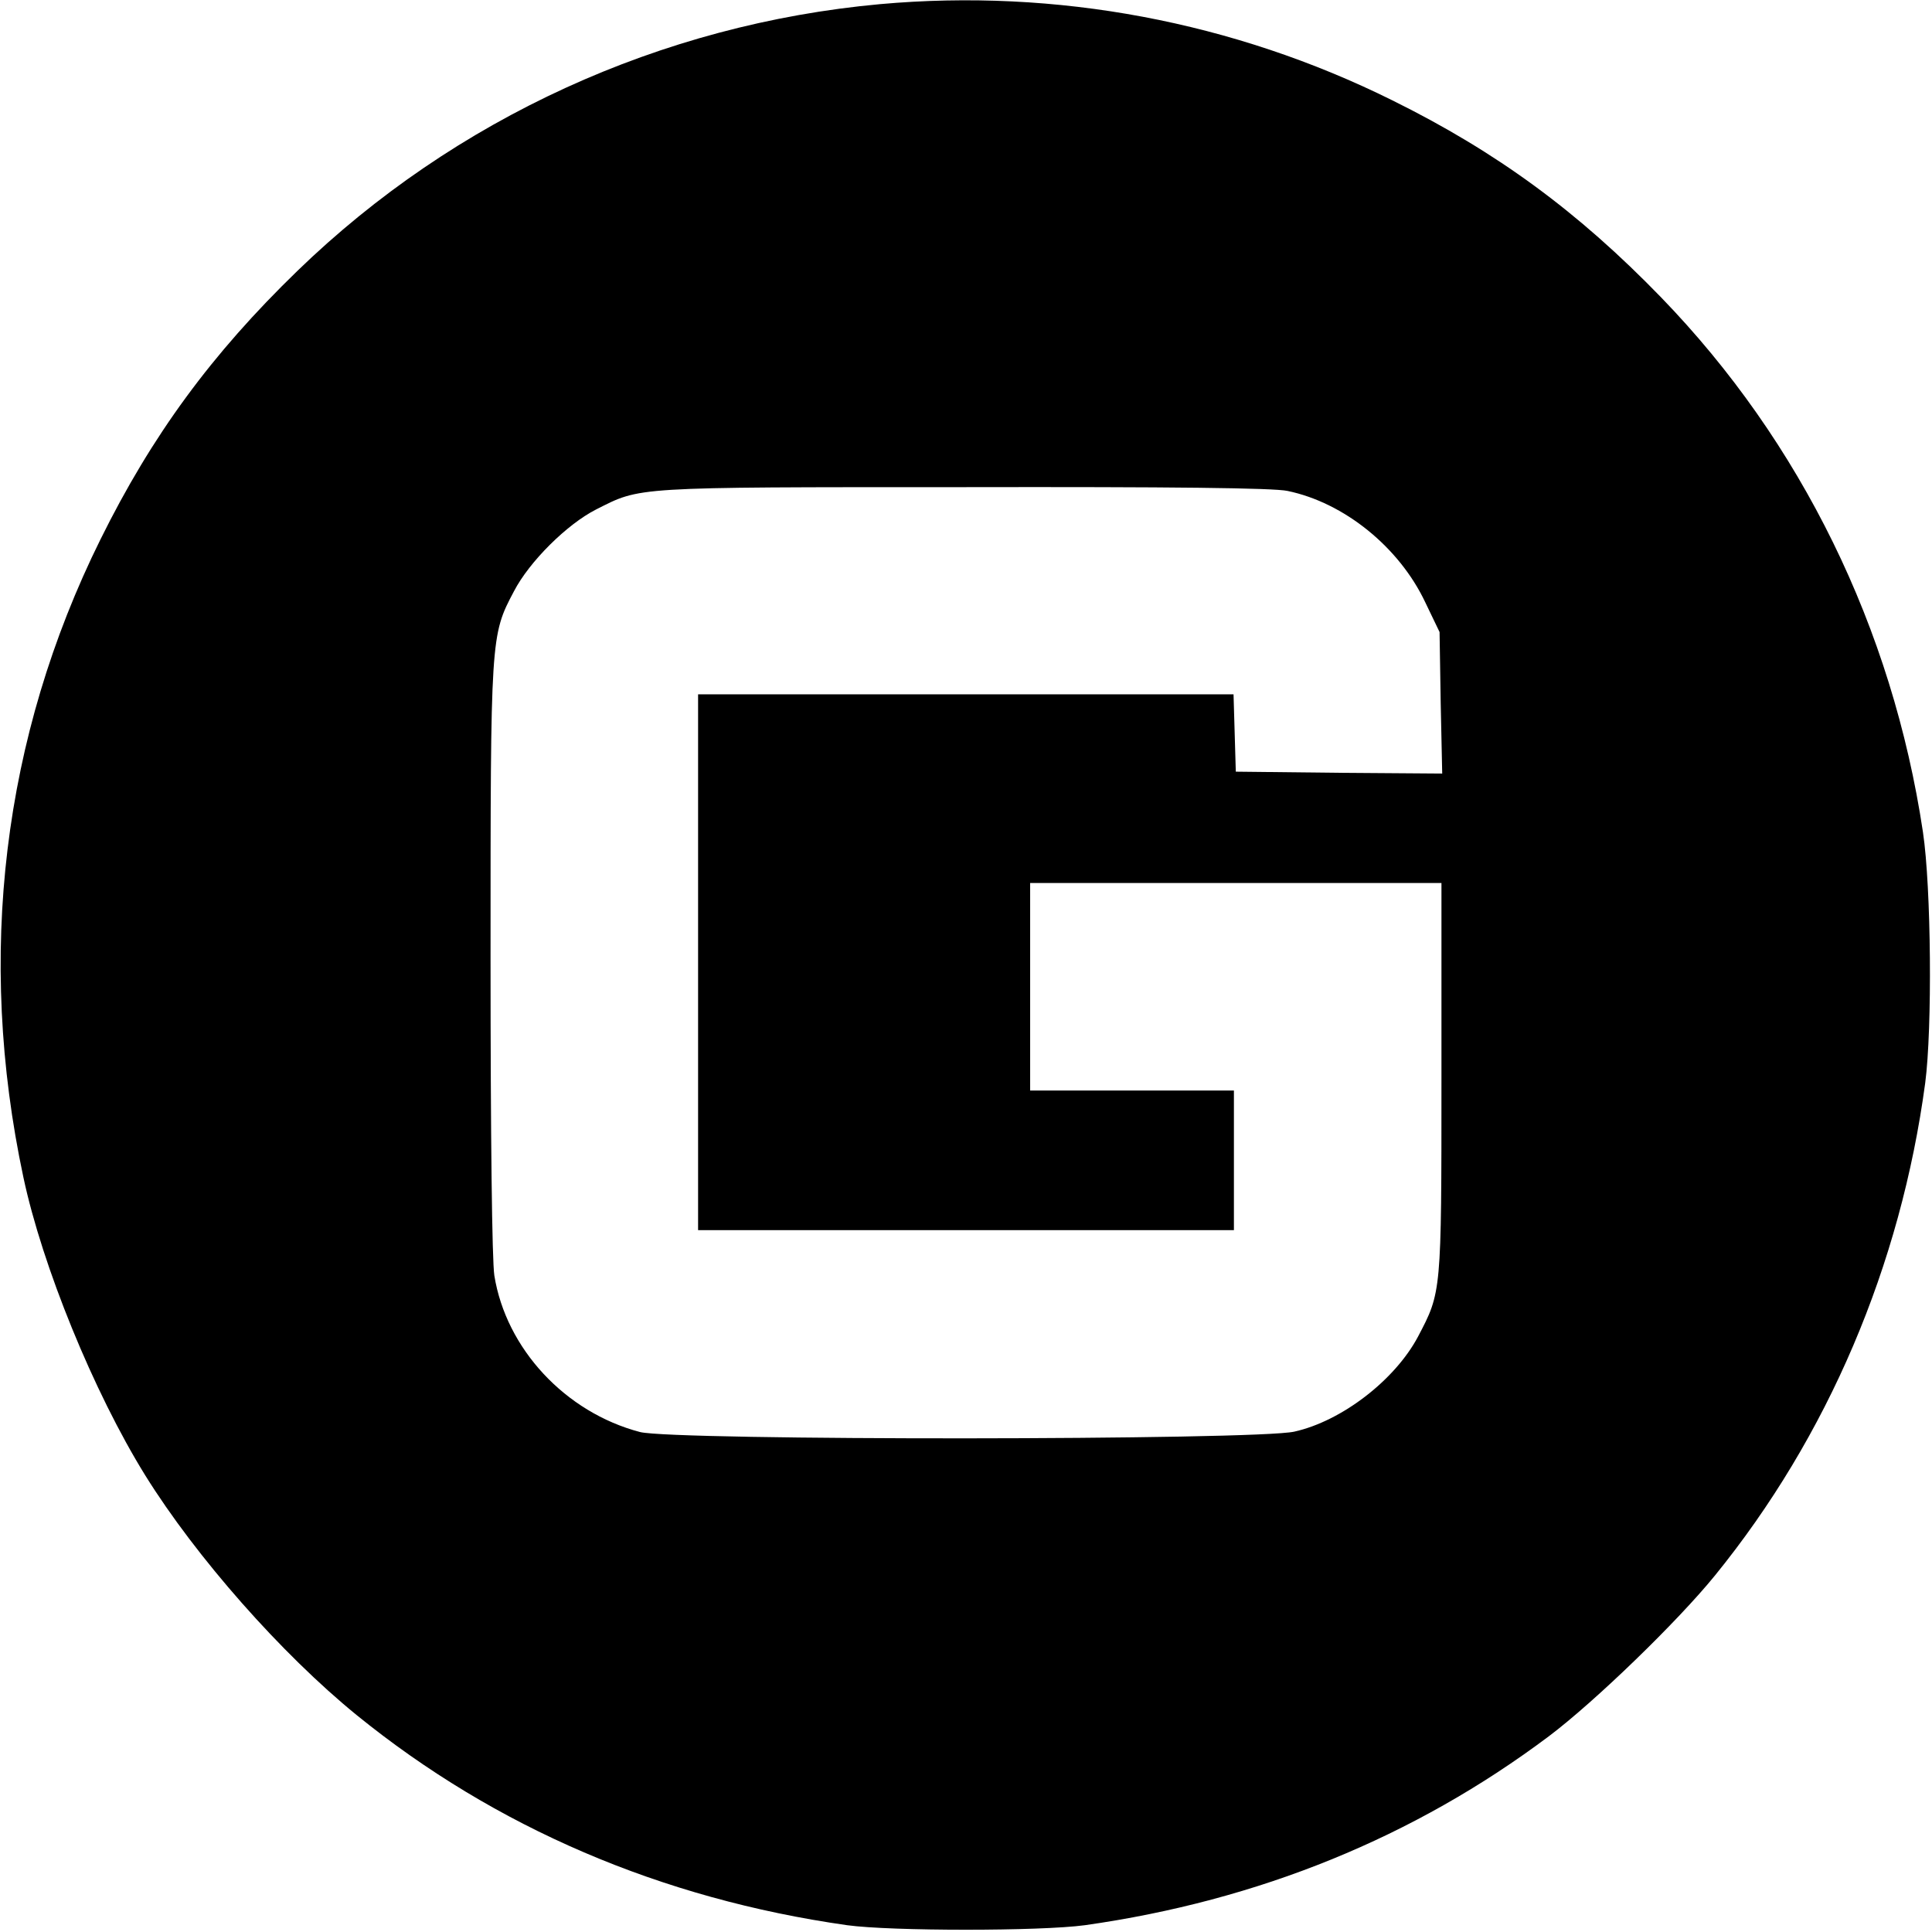
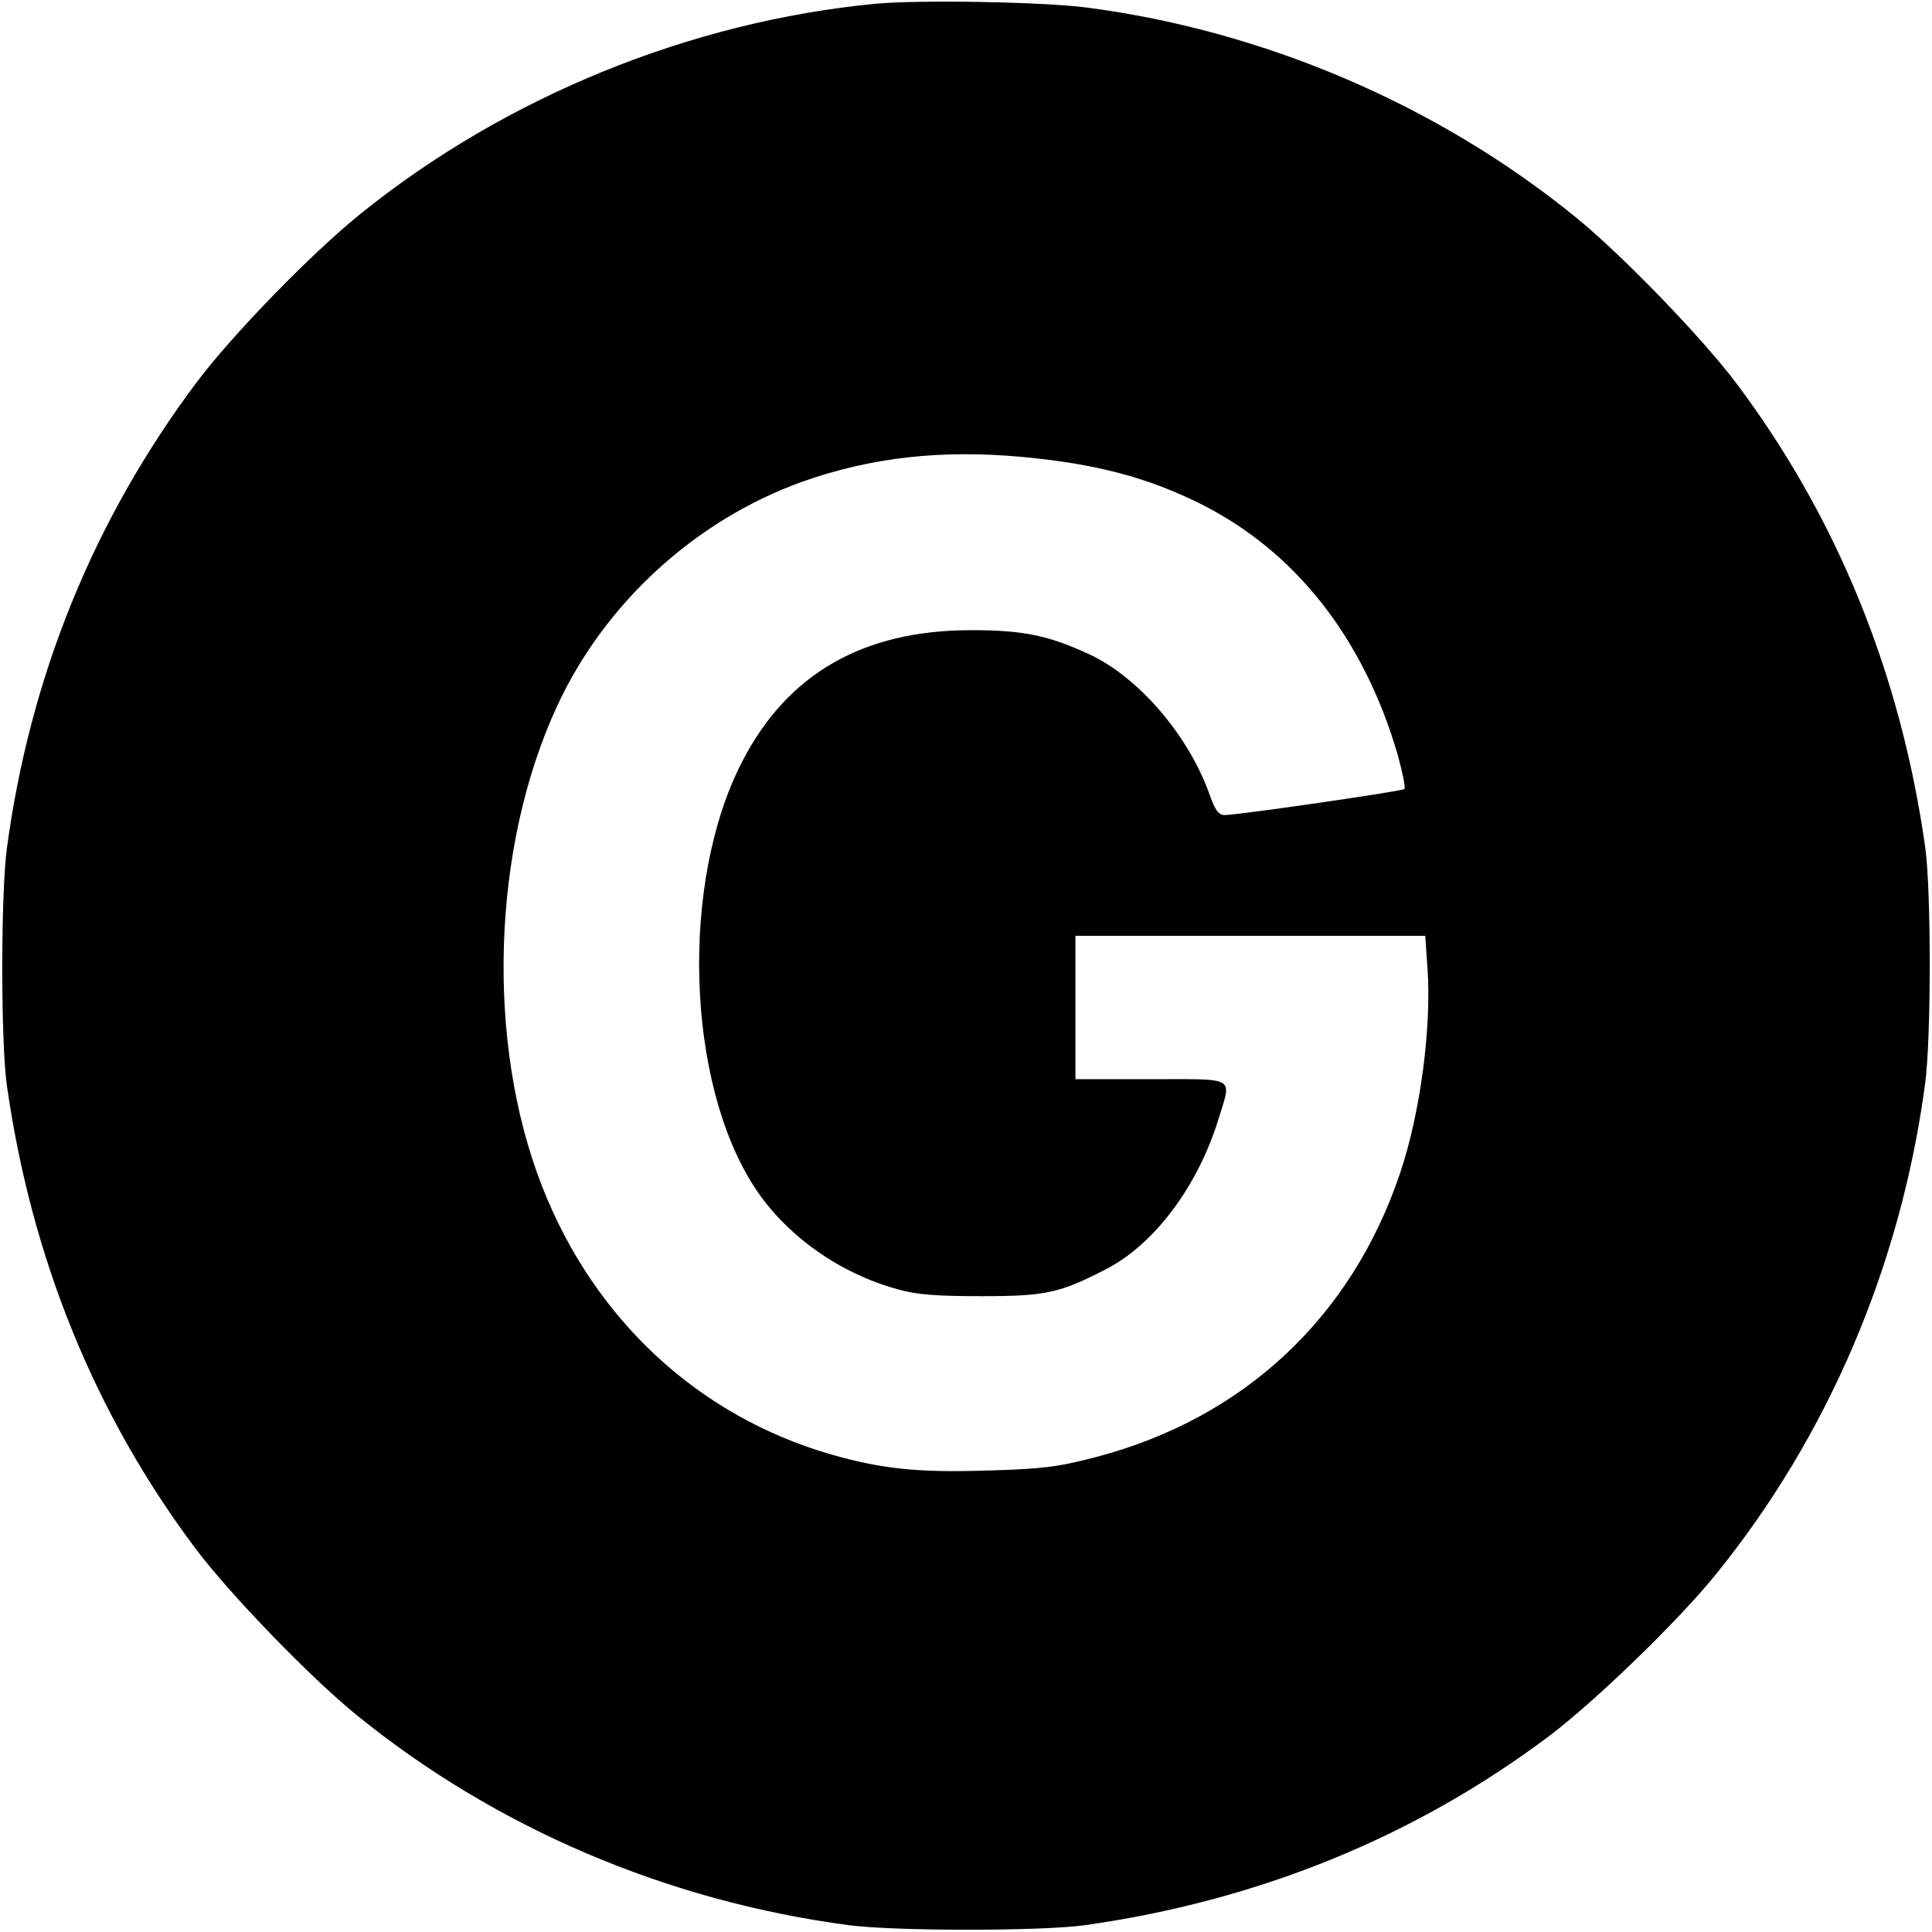
<svg xmlns="http://www.w3.org/2000/svg" version="1.0" width="512pt" height="512pt" viewBox="0 0 512 512" preserveAspectRatio="xMidYMid meet">
  <g transform="translate(0,512) scale(0.1,-0.1)" fill="#000000" stroke="none">
-     <path d="M2332 5109 c-580 -53 -1127 -303 -1544 -707 -227 -220 -385 -435 -522 -712 -259 -523 -329 -1103 -204 -1690 50 -235 186 -569 323 -790 135 -217 361 -473 560 -635 367 -298 807 -487 1300 -557 117 -16 512 -16 630 0 460 65 873 233 1230 501 122 92 341 304 440 426 299 368 492 821 557 1305 19 145 16 518 -6 665 -81 540 -323 1034 -694 1417 -220 227 -435 385 -712 522 -421 209 -891 297 -1358 255z m1080 -1290 c150 -31 296 -149 365 -295 l38 -79 3 -188 4 -187 -274 2 -273 3 -3 103 -3 102 -709 0 -710 0 0 -710 0 -710 710 0 710 0 0 185 0 185 -270 0 -270 0 0 275 0 275 545 0 545 0 0 -518 c0 -569 0 -566 -62 -684 -61 -115 -202 -224 -328 -252 -102 -23 -1645 -24 -1734 -1 -198 52 -355 221 -386 415 -6 40 -10 365 -10 840 0 854 0 856 62 973 41 79 141 178 218 217 119 60 92 59 972 59 553 1 824 -2 860 -10z" />
+     <path d="M2320 5110 c-491 -47 -981 -247 -1365 -557 -129 -104 -340 -321 -433 -445 -274 -365 -443 -782 -504 -1238 -16 -123 -16 -509 0 -625 65 -459 233 -873 501 -1230 92 -122 304 -341 426 -440 368 -299 822 -493 1305 -557 123 -16 509 -16 625 0 459 65 873 233 1230 501 122 92 341 304 440 426 299 368 493 822 557 1305 16 123 16 509 0 625 -65 459 -233 873 -501 1230 -92 122 -304 341 -426 440 -365 297 -826 494 -1295 555 -115 15 -443 21 -560 10z m390 -1201 c193 -18 331 -54 473 -125 251 -126 431 -356 521 -664 13 -47 21 -88 18 -91 -7 -6 -441 -69 -477 -69 -15 0 -25 13 -39 53 -55 156 -186 310 -317 372 -110 51 -176 65 -315 65 -286 0 -487 -115 -607 -348 -165 -319 -149 -850 33 -1129 83 -127 225 -228 380 -270 49 -14 102 -18 220 -18 172 0 208 8 332 72 128 66 243 221 297 397 35 115 51 106 -179 106 l-200 0 0 190 0 190 464 0 463 0 6 -86 c11 -157 -19 -385 -73 -544 -129 -383 -416 -650 -808 -752 -100 -26 -141 -31 -284 -35 -185 -6 -281 4 -417 43 -351 102 -626 357 -764 709 -150 382 -134 899 39 1273 126 273 366 493 649 595 183 65 369 86 585 66z" />
  </g>
</svg>
